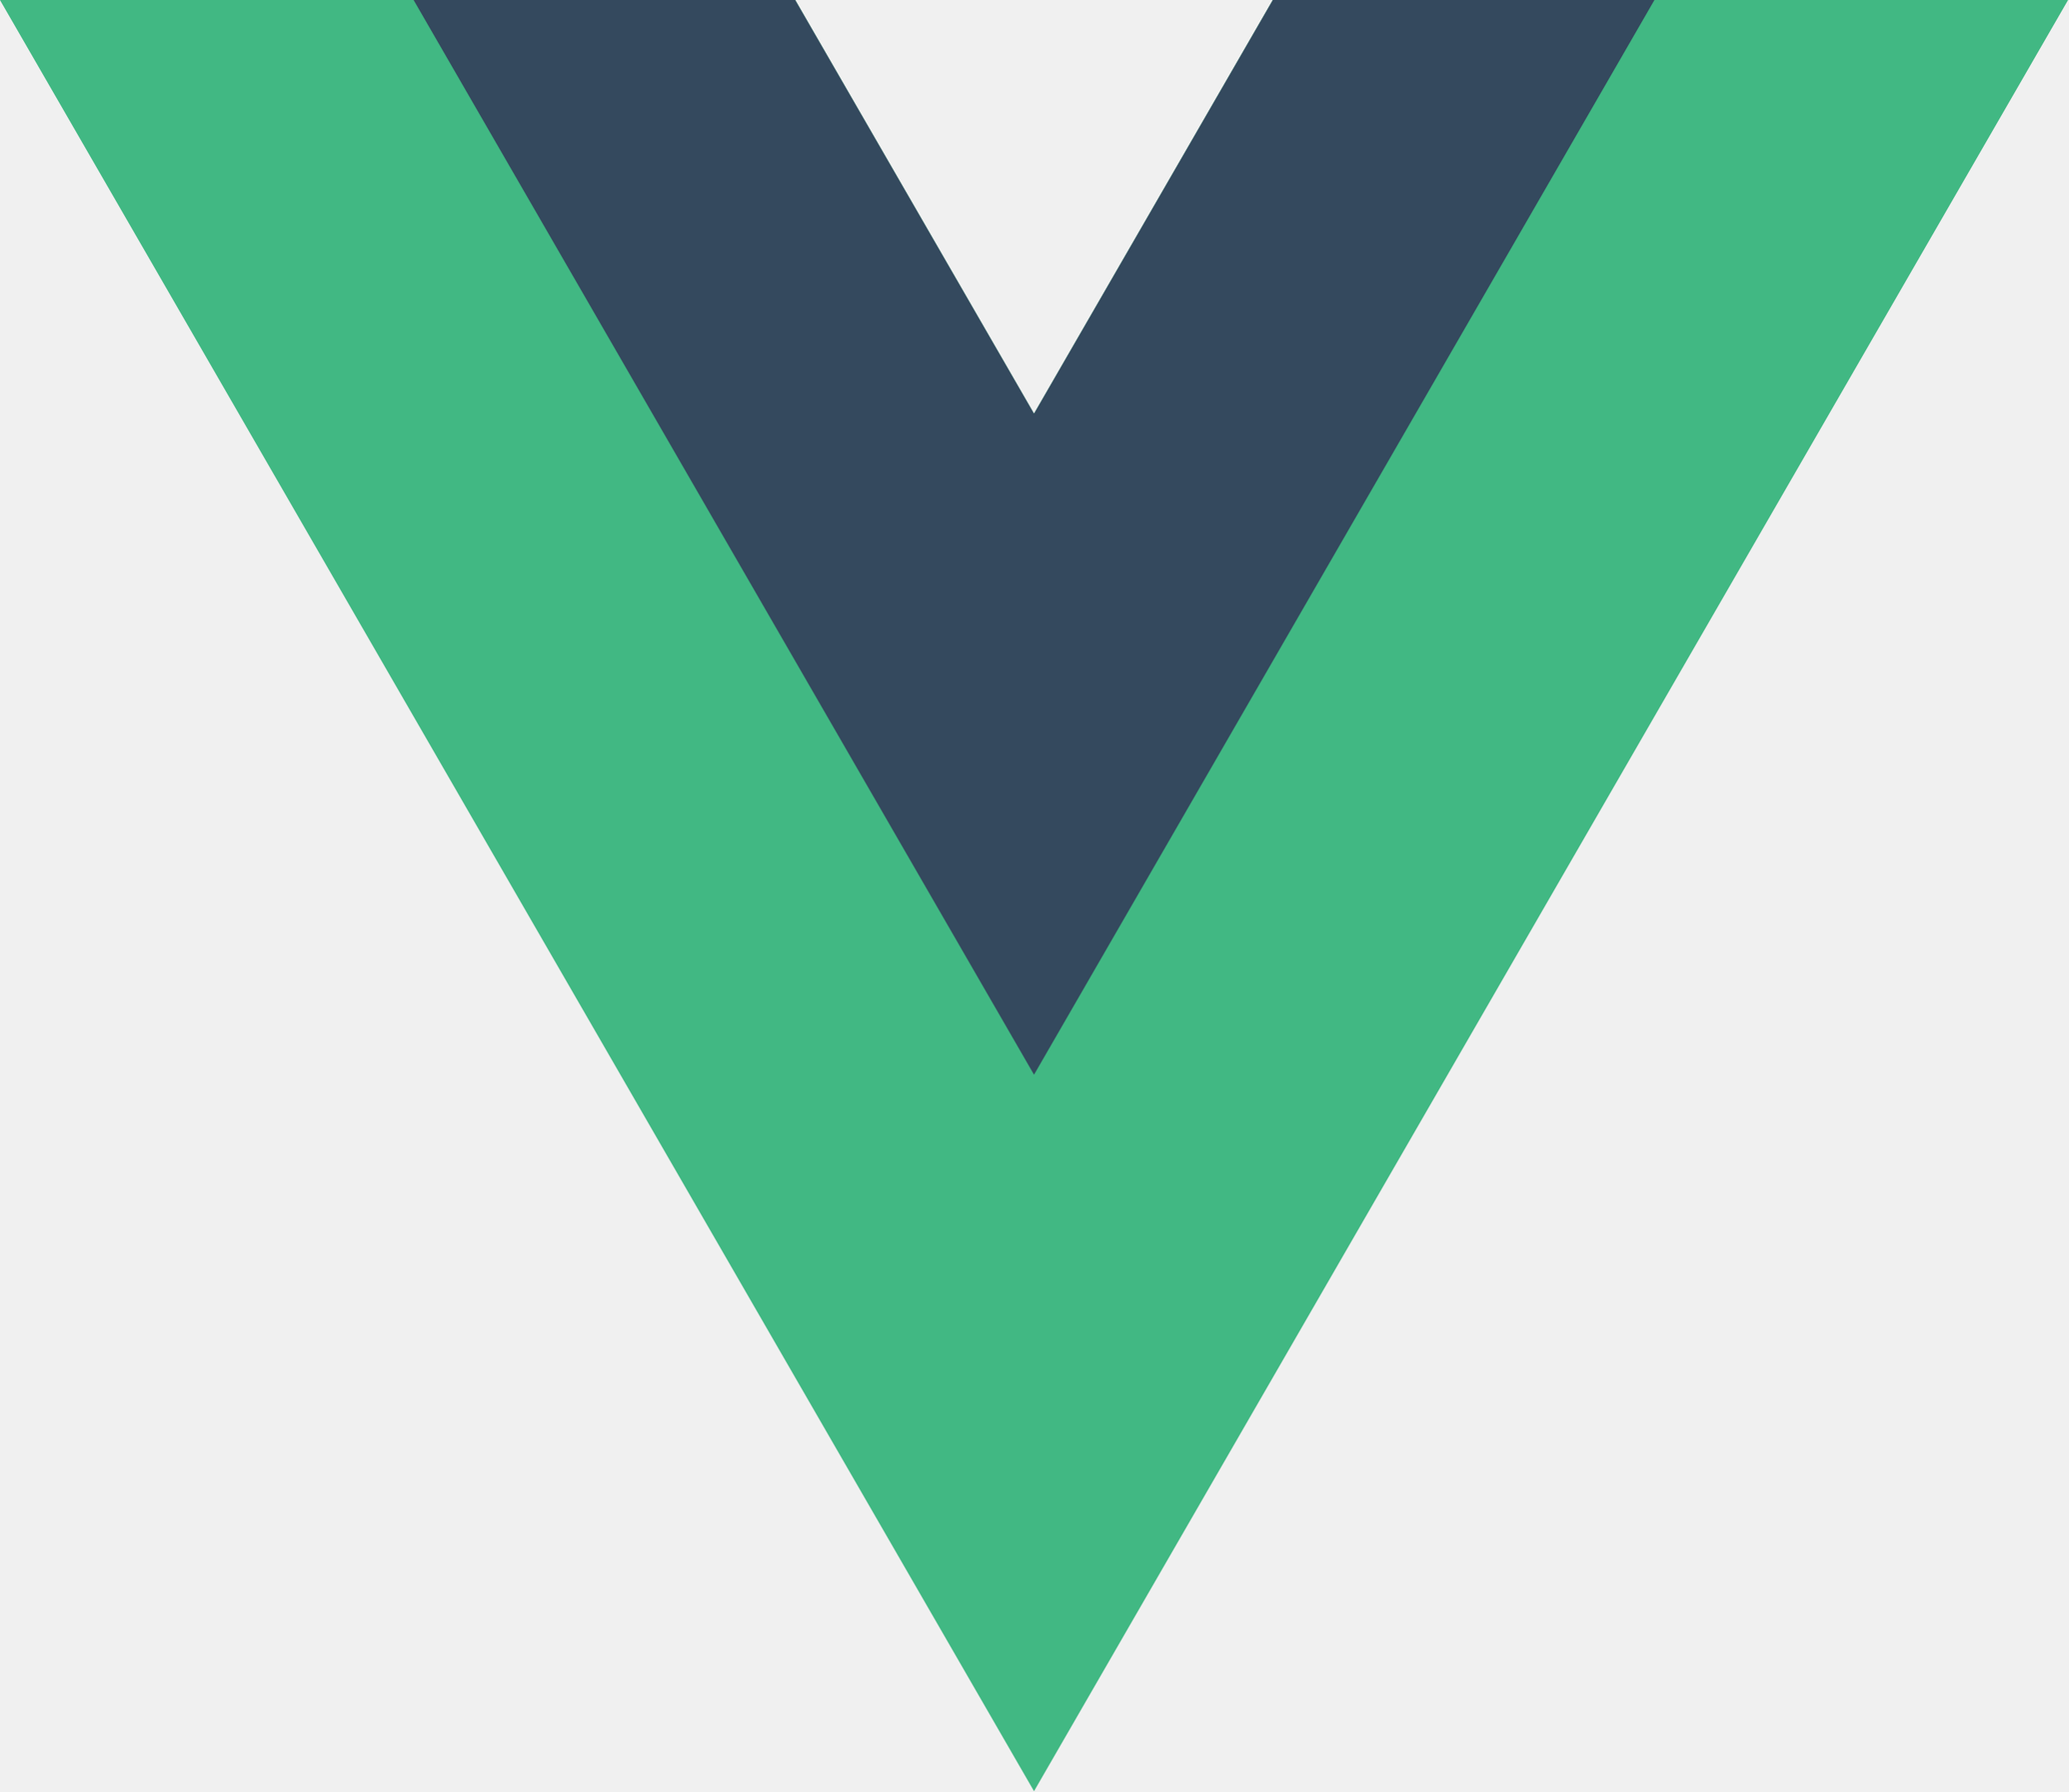
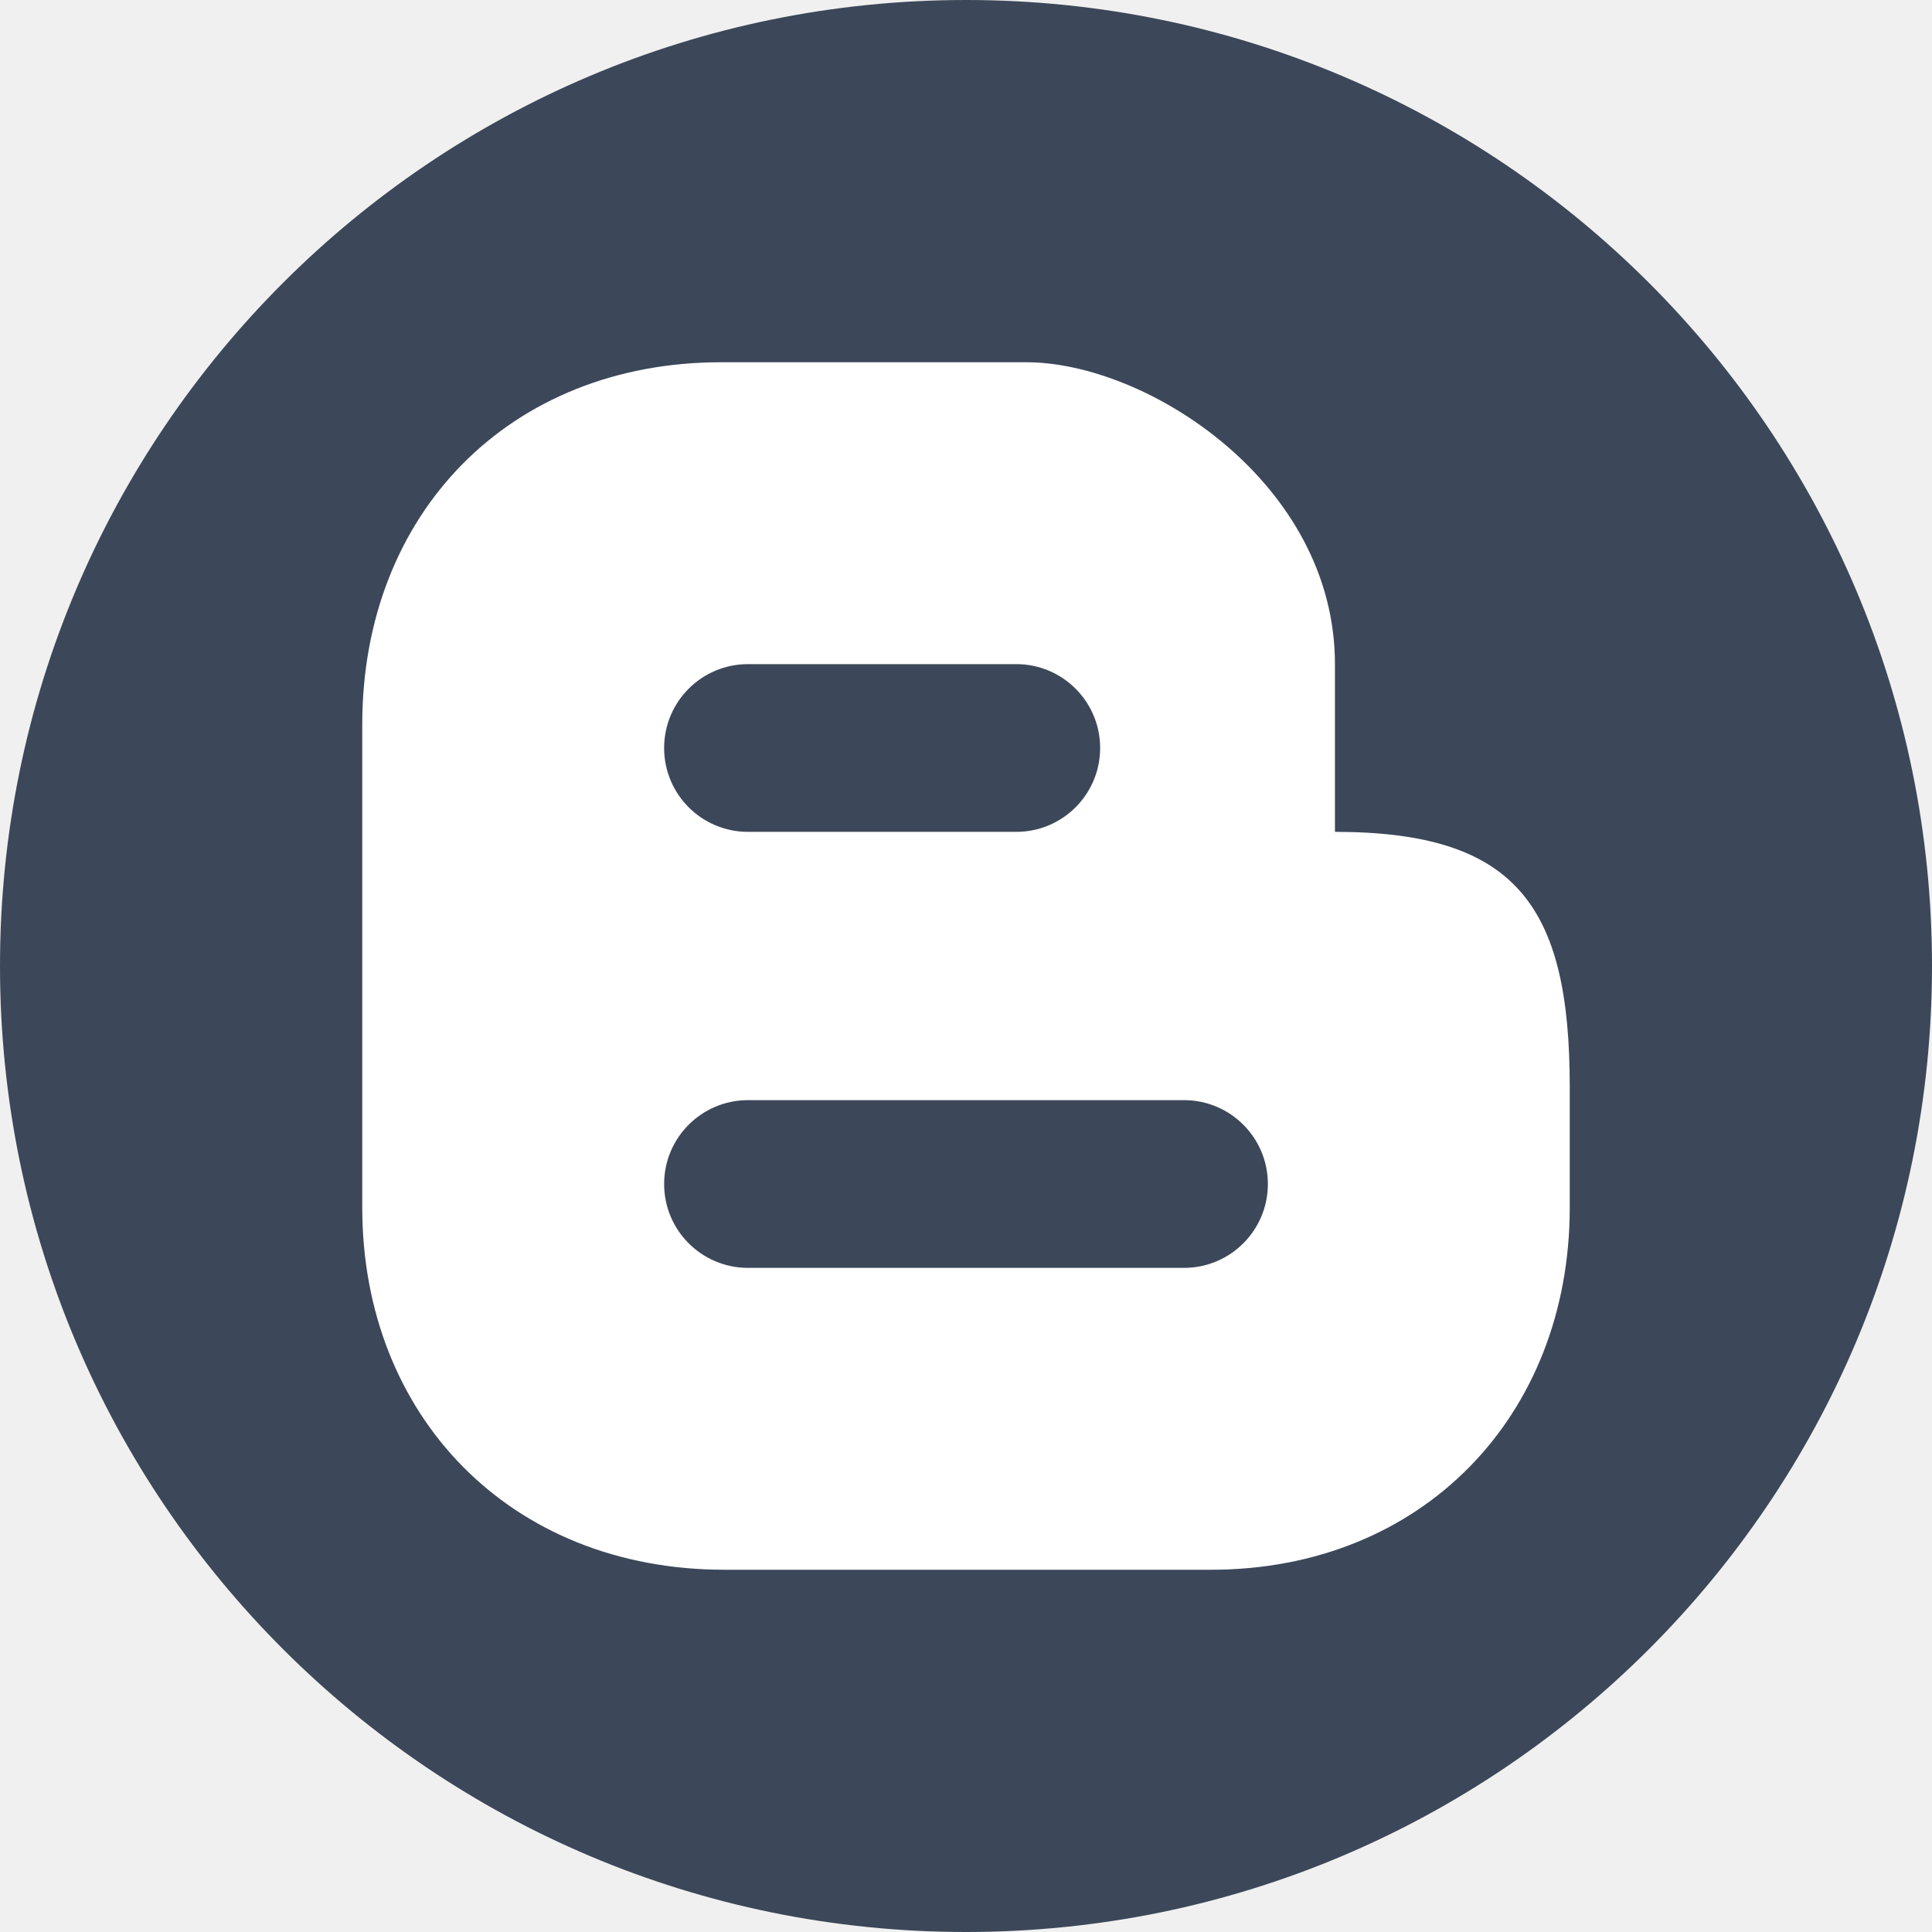
- <svg xmlns="http://www.w3.org/2000/svg" viewBox="0 0 261.76 226.69">
-   <path d="M161.096.001l-30.225 52.351L100.647.001H-.005l130.877 226.688L261.749.001z" fill="#41b883" />
-   <path d="M161.096.001l-30.225 52.351L100.647.001H52.346l78.526 136.01L209.398.001z" fill="#34495e" />
+ <svg xmlns="http://www.w3.org/2000/svg" version="1.1" width="512" height="512" x="0" y="0" viewBox="0 0 176 176" style="enable-background:new 0 0 512 512" xml:space="preserve" class="">
+   <g>
+     <g id="Layer_2" data-name="Layer 2">
+       <g id="_52.blogger" data-name="52.blogger">
+         <circle id="background" cx="88" cy="88" fill="#3c4859" r="88" data-original="#f2780c" class="" />
+         <path id="icon" d="m121.61 75.78v-15.28c0-16.5-17.11-27.5-28.11-27.5h-27.81c-19.25 0-32.69 13.75-32.69 33v44c0 18.95 13.44 33 33 33h44.31c19.25 0 32.69-14 32.69-33v-11c0-16.5-4.89-23.22-21.39-23.22zm-53.47-15.28h24.44a7.64 7.64 0 0 1 0 15.28h-24.44a7.64 7.64 0 0 1 0-15.28zm39.72 55h-39.72a7.64 7.64 0 0 1 0-15.28h39.72a7.64 7.64 0 0 1 0 15.28z" fill="#ffffff" data-original="#ffffff" />
+       </g>
+     </g>
+   </g>
</svg>
